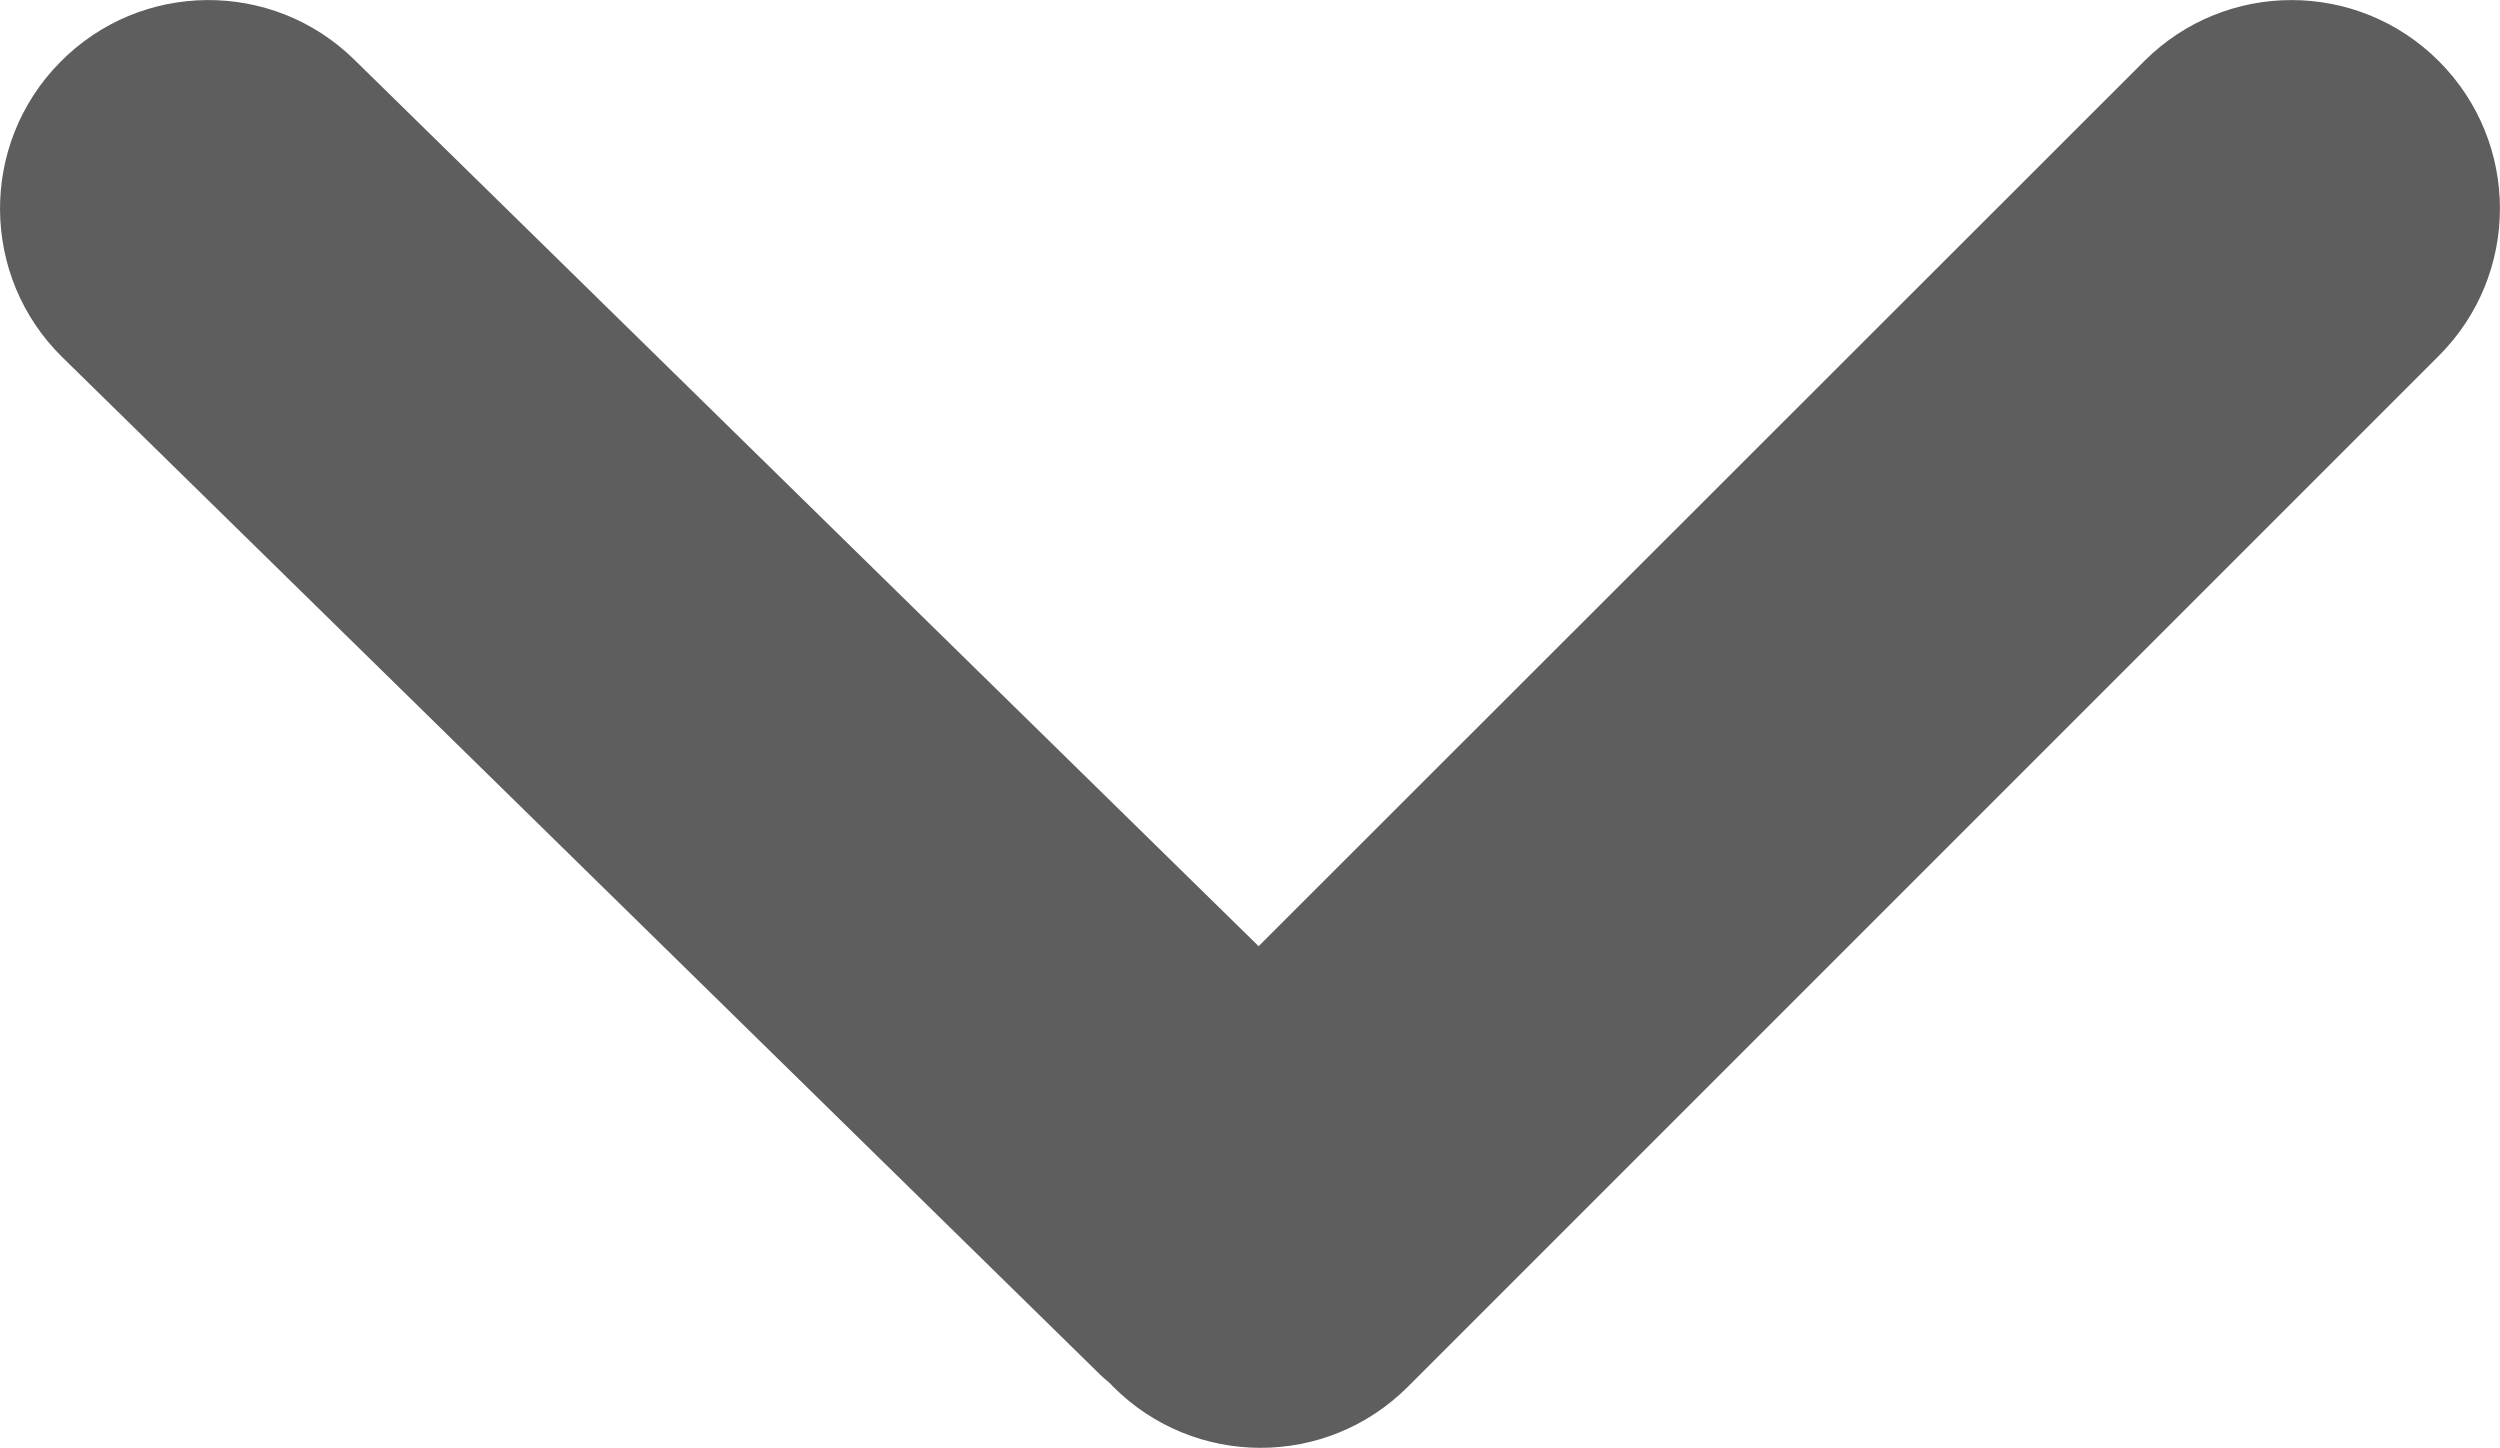
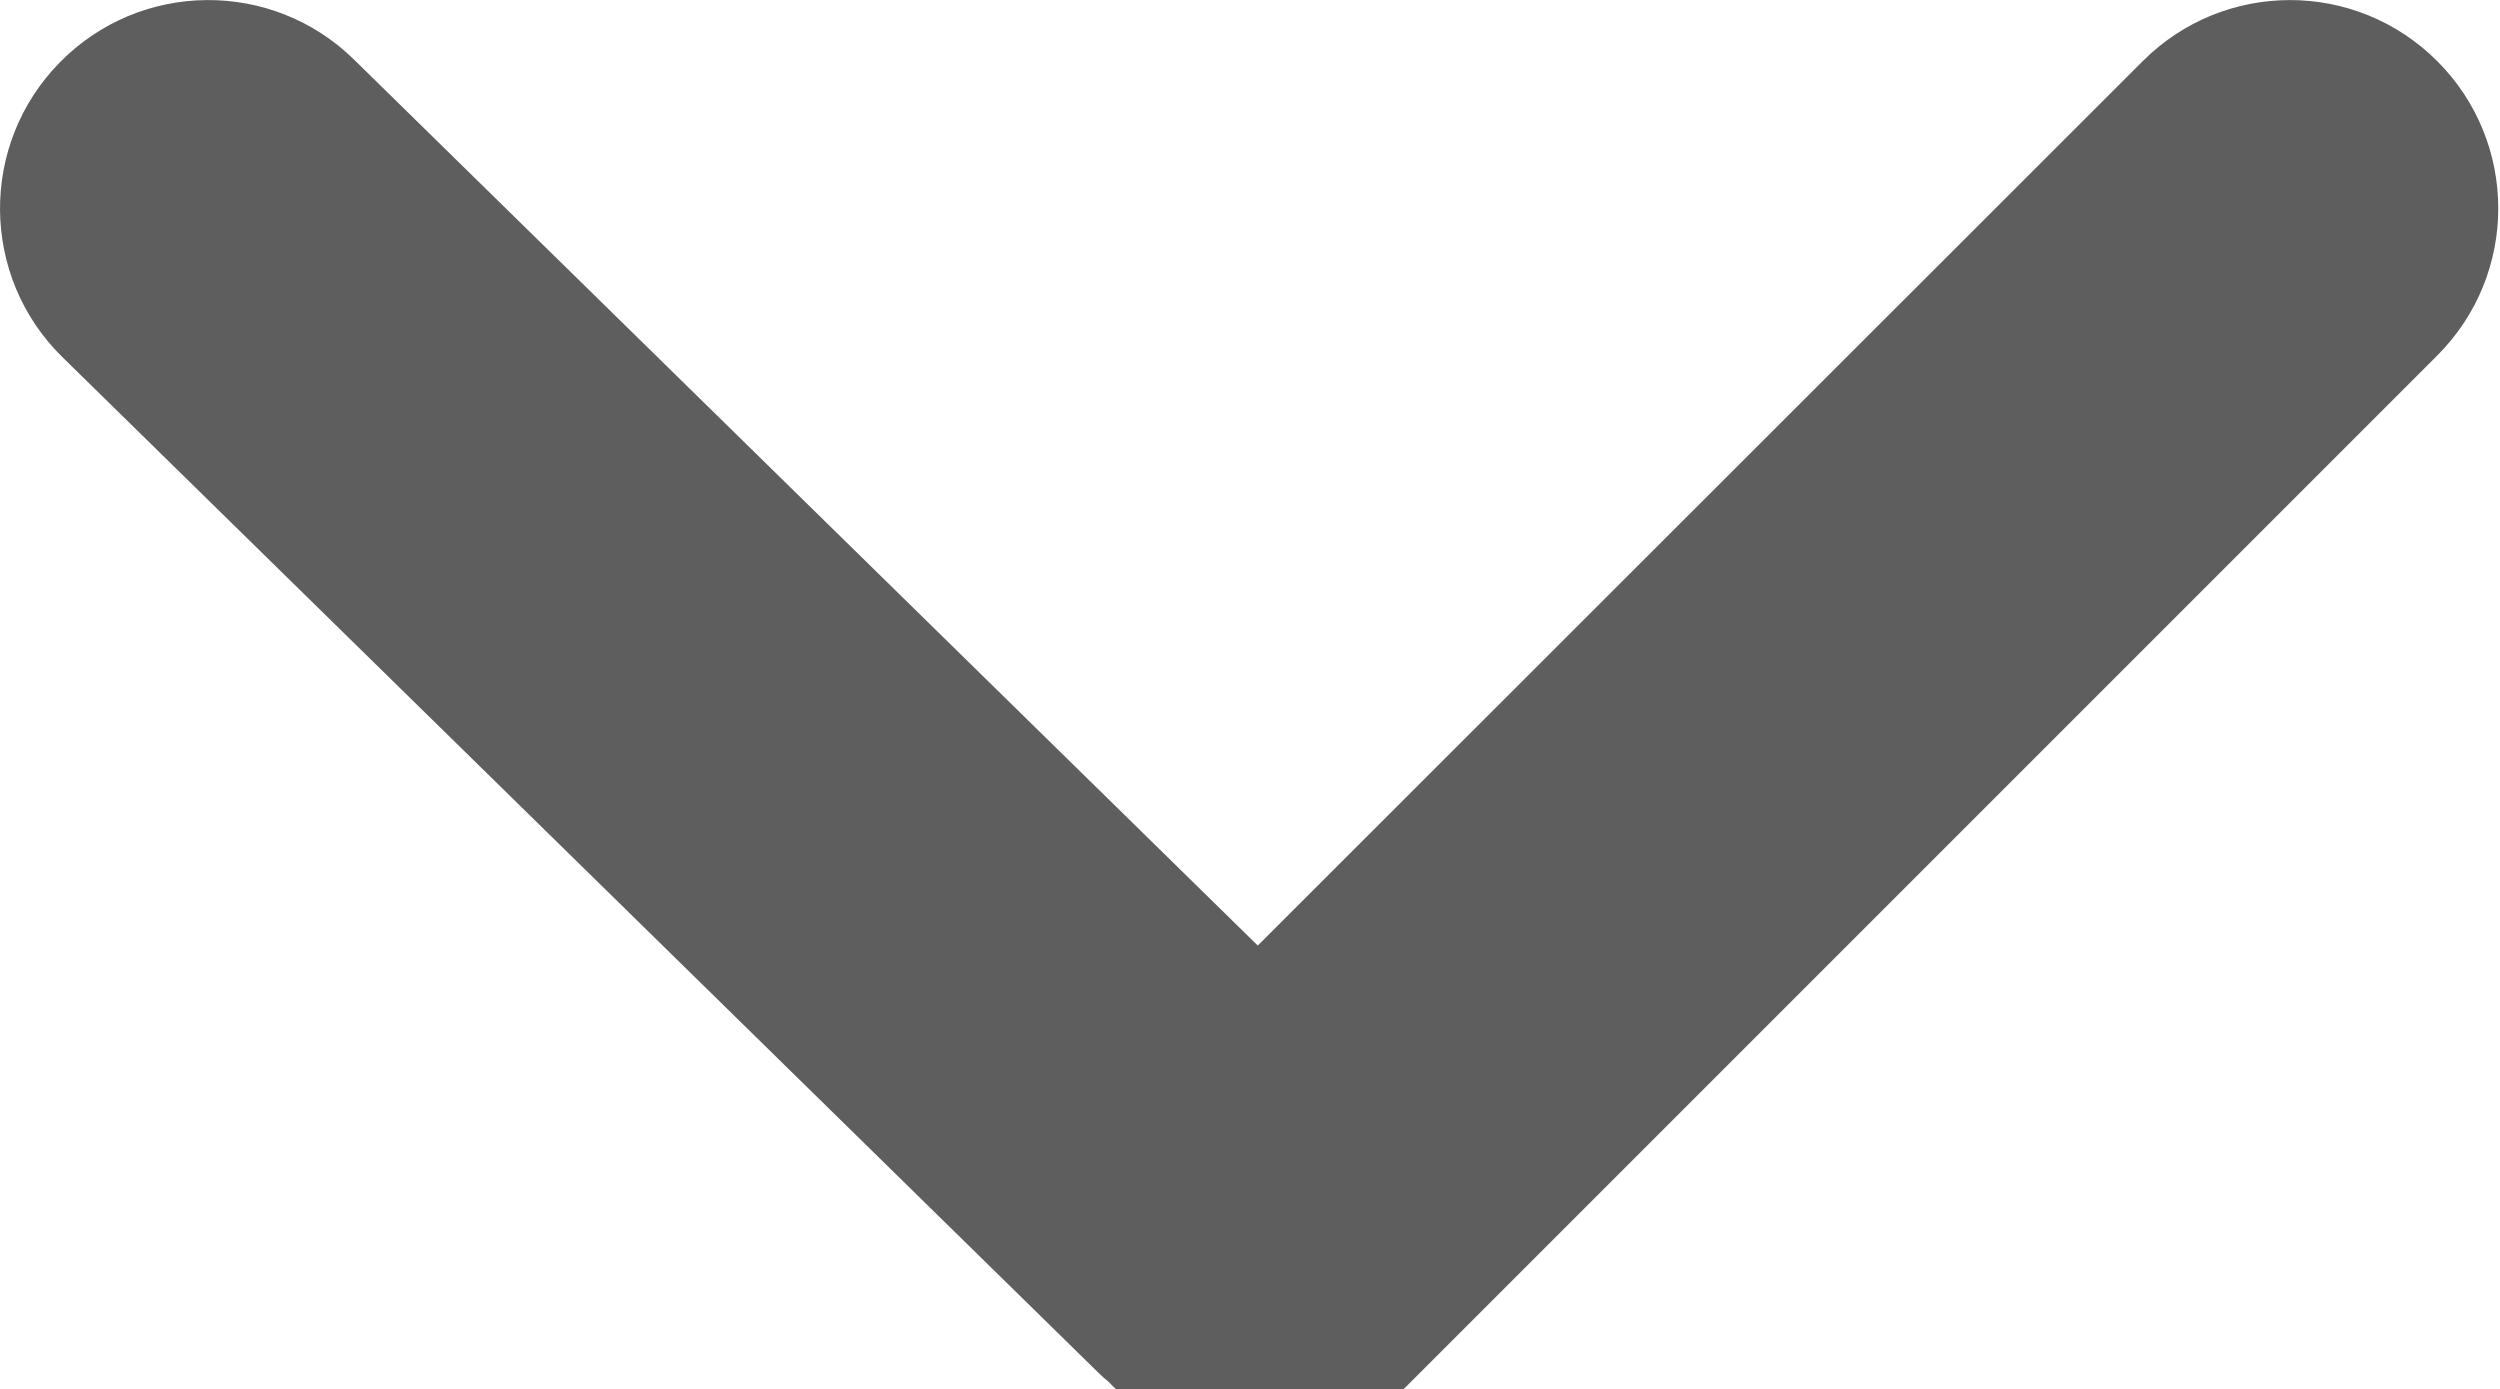
- <svg xmlns="http://www.w3.org/2000/svg" preserveAspectRatio="none" overflow="visible" style="display: block;" width="8.994" height="5.209" viewBox="0 0 8.994 5.209" fill="none">
-   <g id="vector">
-     <path id="Union" d="M7.714 0.22C8.007 -0.073 8.481 -0.073 8.774 0.22C9.067 0.513 9.067 0.987 8.774 1.28L5.065 4.989C4.772 5.282 4.298 5.282 4.005 4.989C3.999 4.983 3.994 4.977 3.988 4.972C3.968 4.956 3.949 4.937 3.931 4.919L0.224 1.285C-0.071 0.995 -0.075 0.52 0.215 0.225C0.505 -0.071 0.98 -0.075 1.275 0.215L4.528 3.404L7.714 0.22Z" fill="#5E5E5E" />
-   </g>
+ <svg xmlns="http://www.w3.org/2000/svg" width="9" height="5" viewBox="0 0 9 5" fill="none" preserveAspectRatio="xMidYMid meet">
+   <path d="M7.714 0.22C8.007 -0.073 8.481 -0.073 8.774 0.22C9.067 0.513 9.067 0.987 8.774 1.28L5.065 4.989C4.772 5.282 4.298 5.282 4.005 4.989C3.999 4.983 3.994 4.977 3.988 4.972C3.968 4.956 3.949 4.937 3.931 4.919L0.224 1.285C-0.071 0.995 -0.075 0.52 0.215 0.225C0.505 -0.071 0.98 -0.075 1.275 0.215L4.528 3.404L7.714 0.22Z" fill="#5E5E5E" />
</svg>
